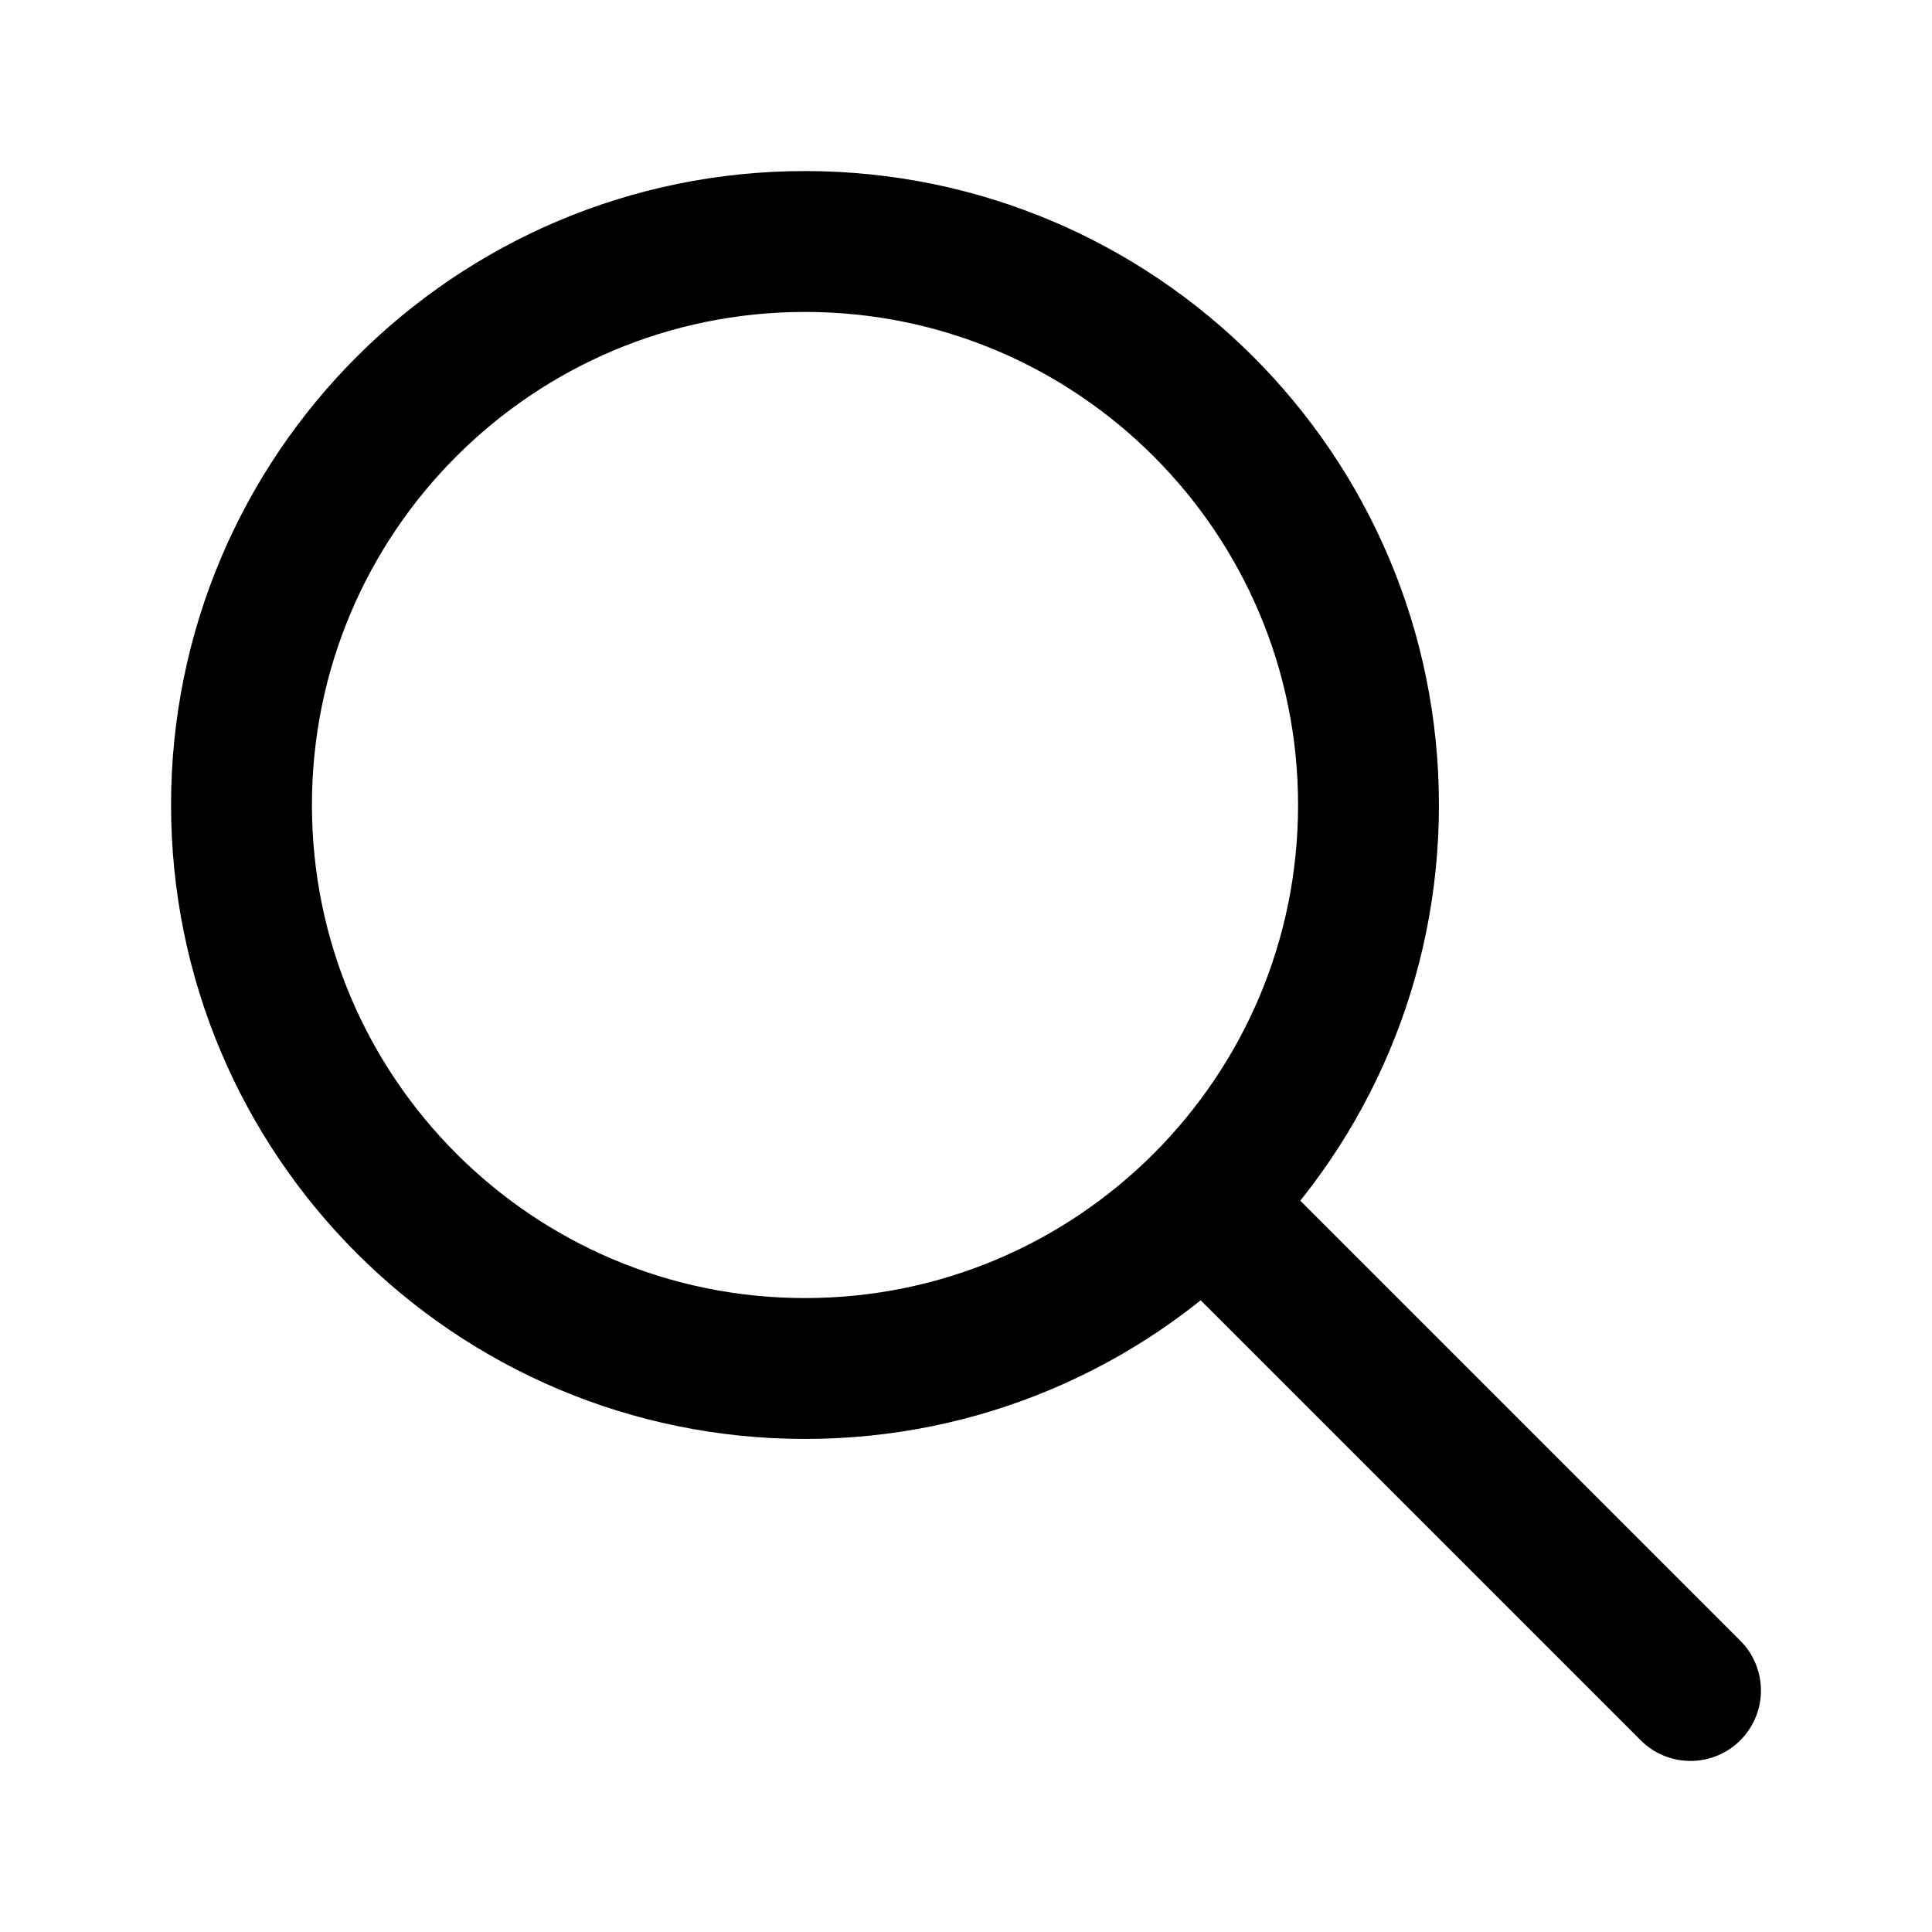
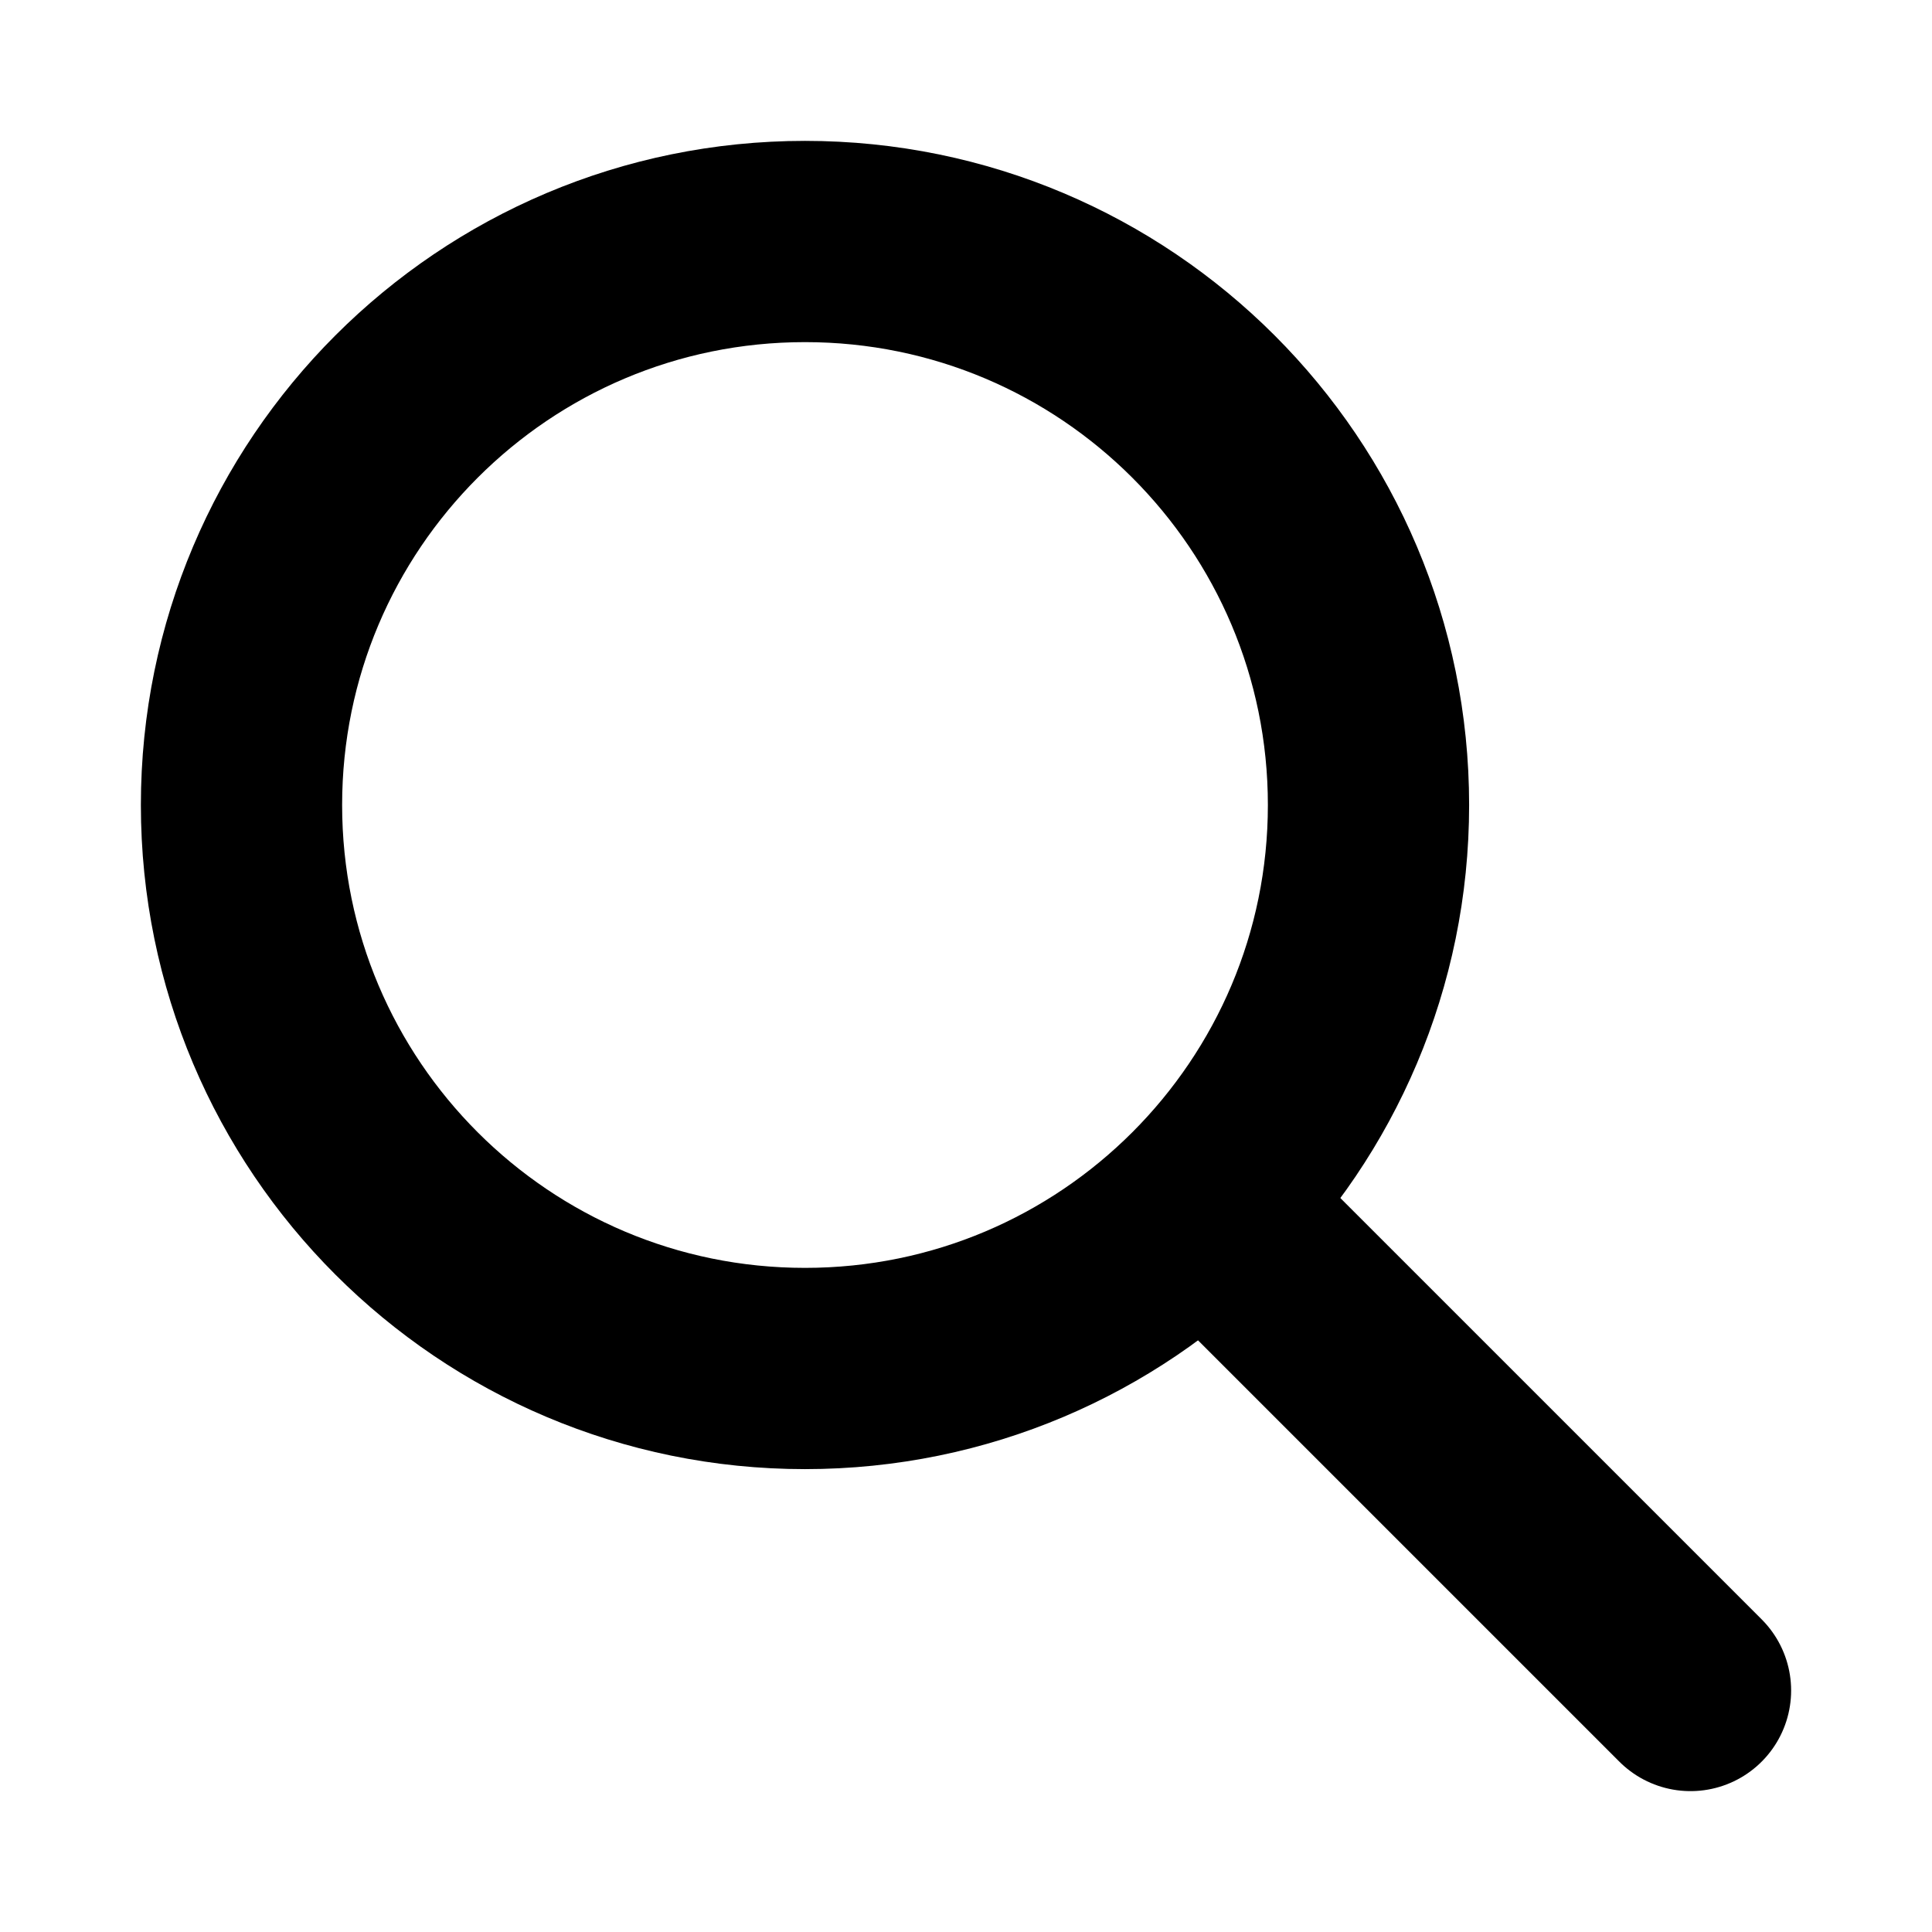
- <svg xmlns="http://www.w3.org/2000/svg" width="24" height="24" viewBox="0 0 24 24" fill="none" stroke="#000000" stroke-width="1.75" stroke-linecap="round" stroke-linejoin="round">
+ <svg xmlns="http://www.w3.org/2000/svg" width="24" height="24" viewBox="0 0 24 24" fill="none" stroke="#000000" stroke-width="2.5" stroke-linecap="round" stroke-linejoin="round">
  <circle cx="10" cy="10" r="7" />
  <path d="M21 21l-6-6" />
</svg>
